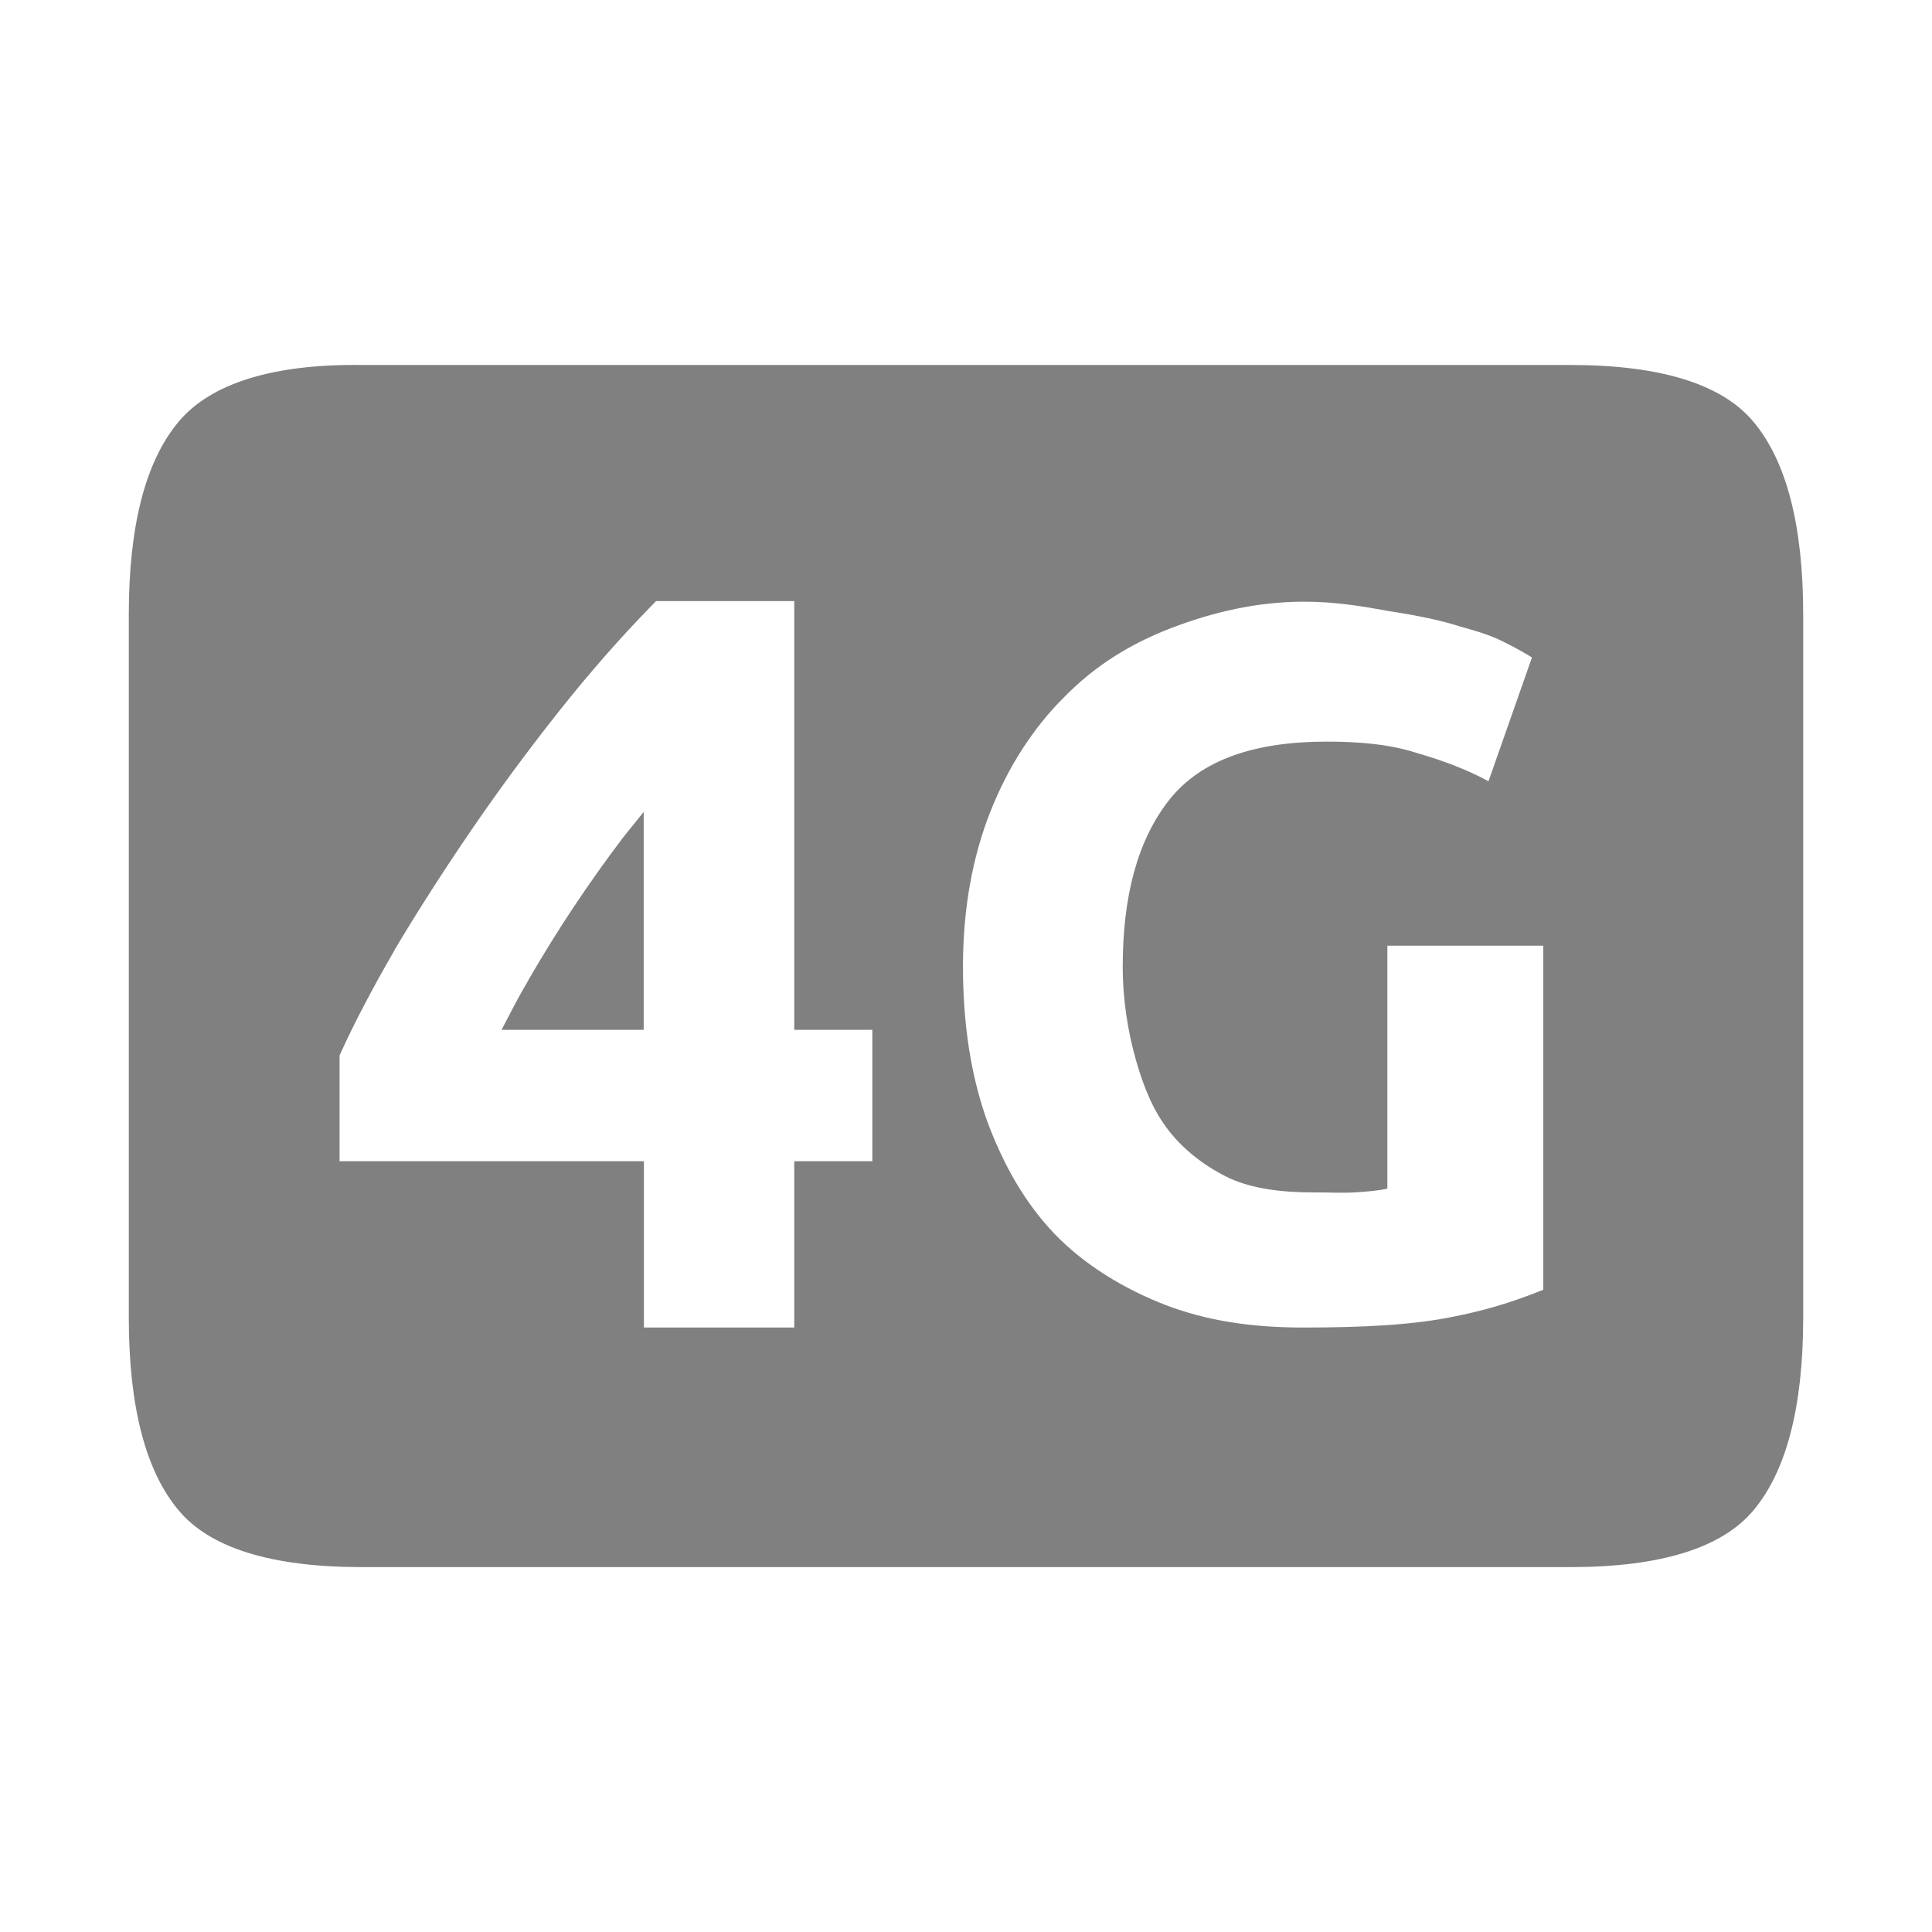
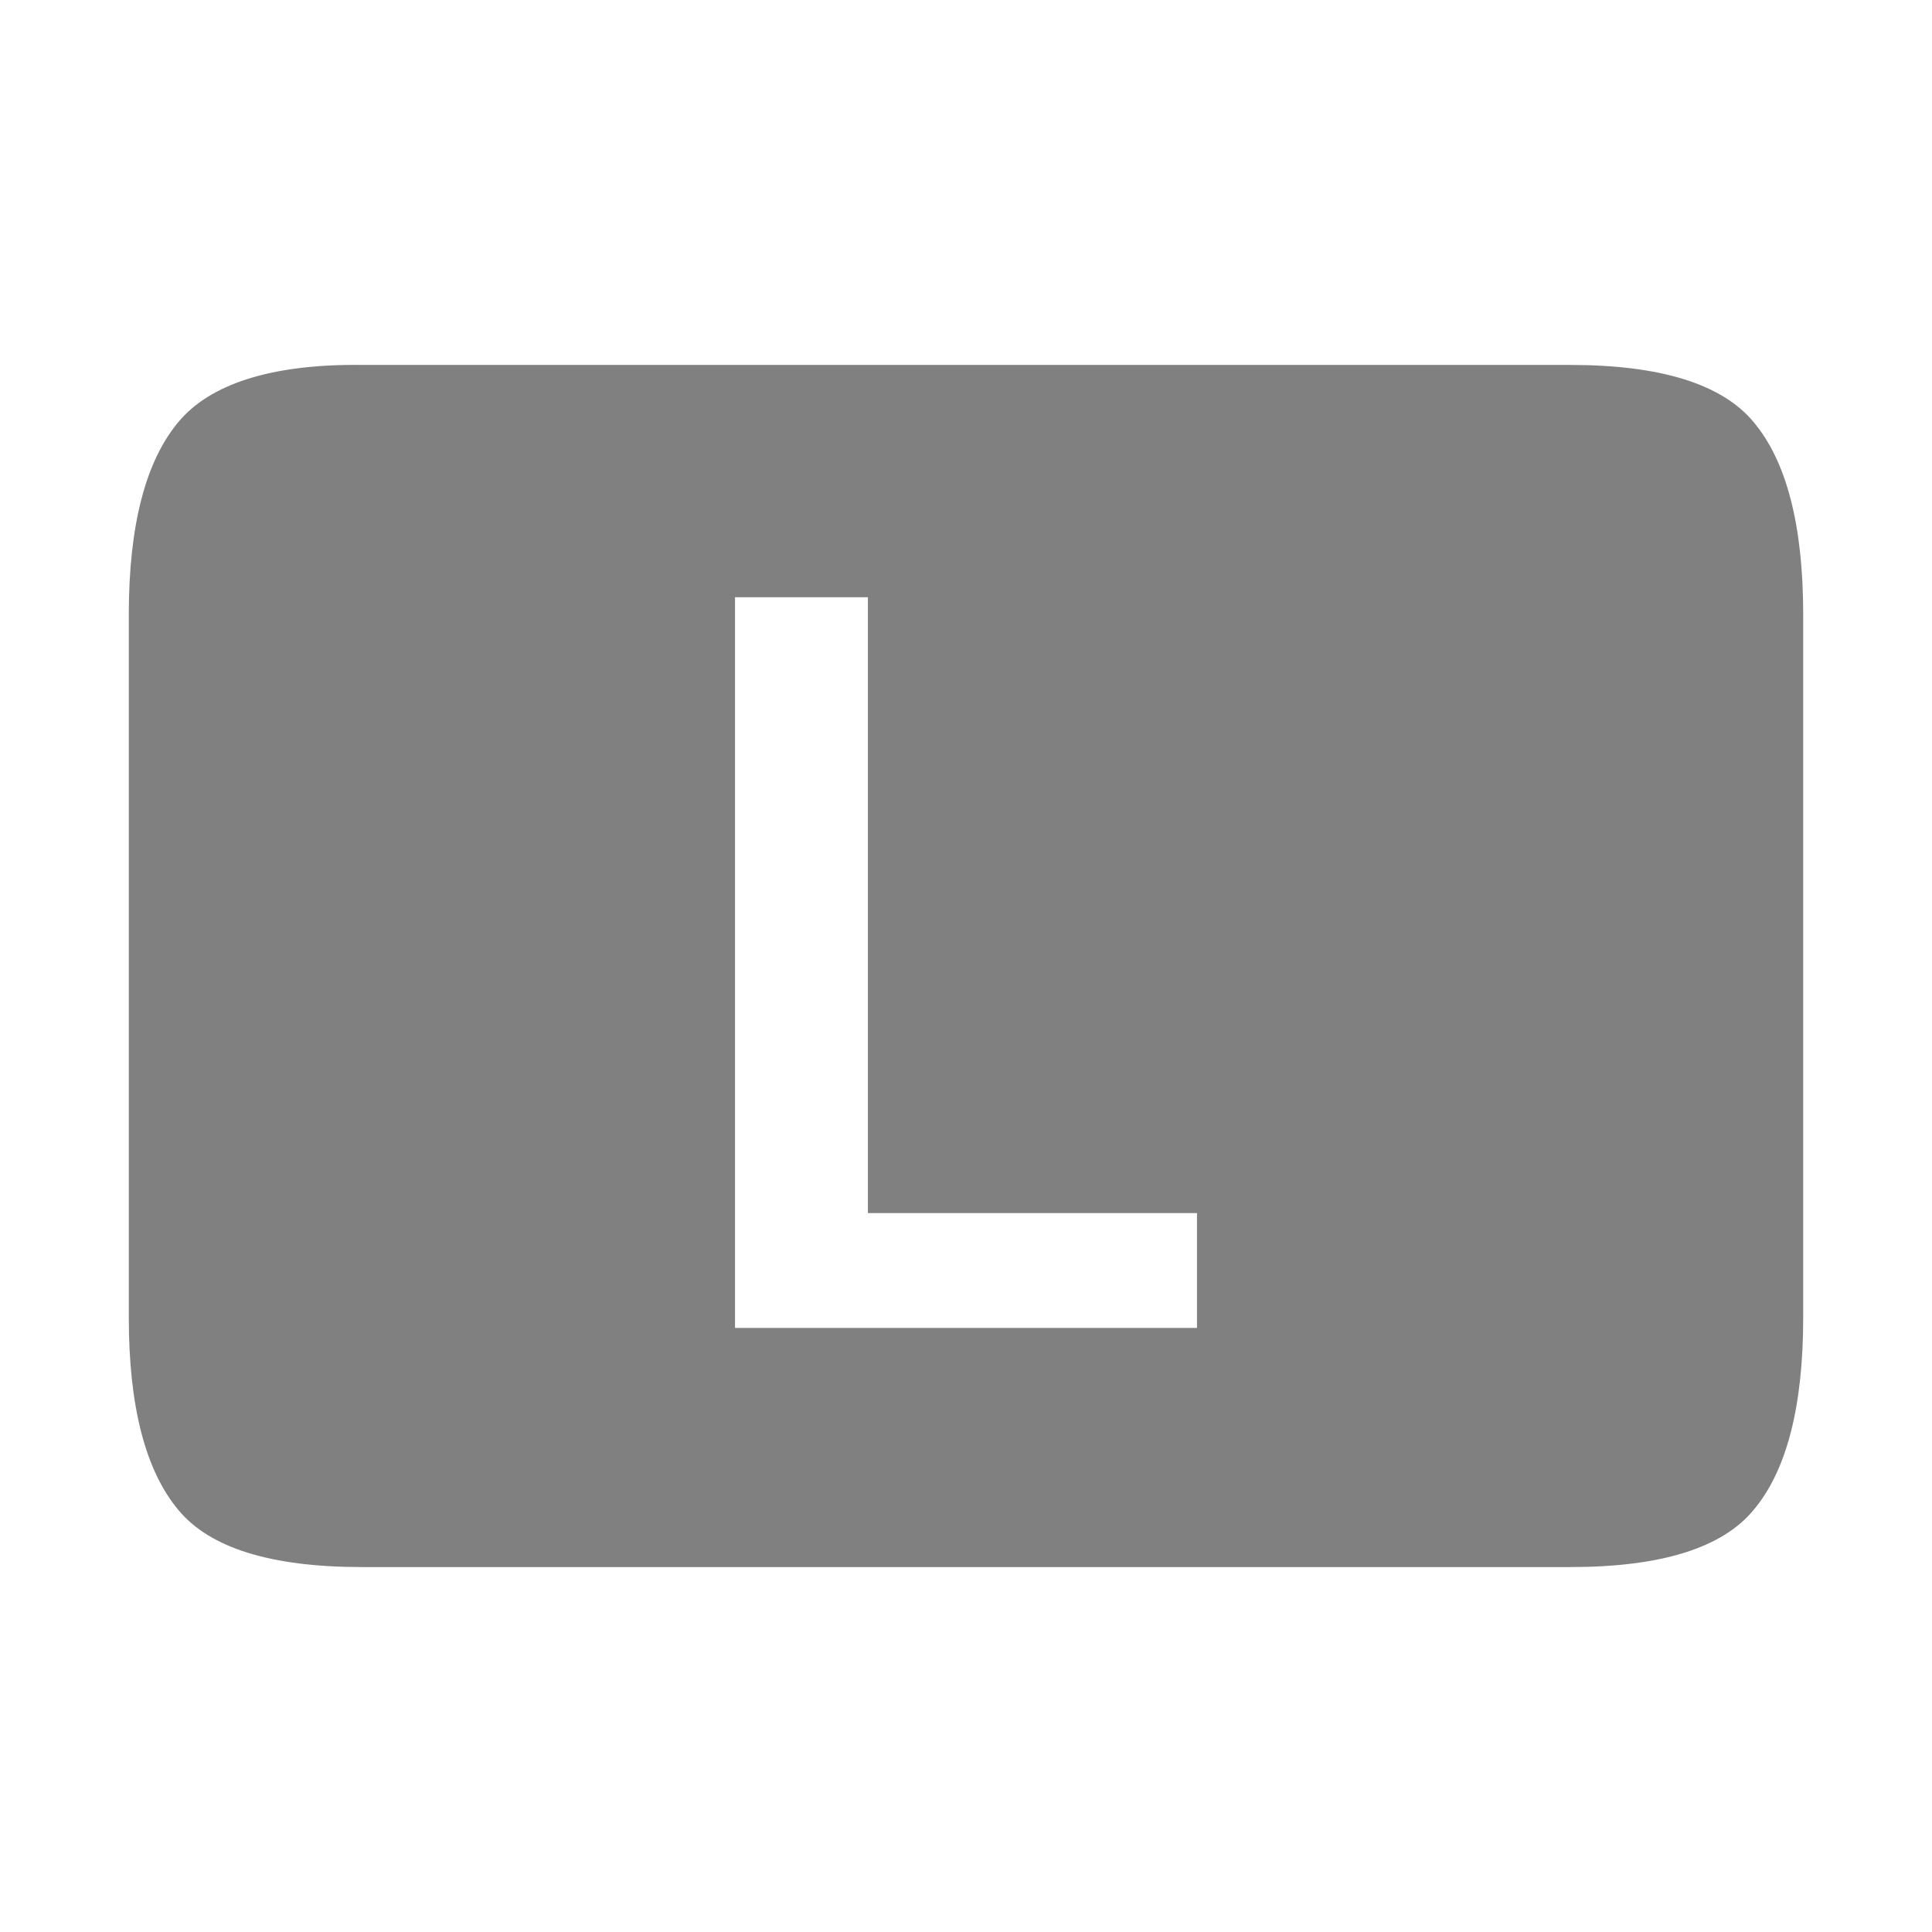
- <svg xmlns="http://www.w3.org/2000/svg" width="90" height="90" id="svg6138" version="1.1" viewBox="0 0 90 90">
-   <defs id="defs6140">
-     <clipPath id="clipPath3017-4-5" clipPathUnits="userSpaceOnUse">
-       <path id="path3019-4-1" d="m 199,186.362 0,27 39,0 0,-27 -39,0 z m 25.141,7.5 c 0.532,1e-5 0.983,0.079 1.406,0.156 0.434,0.067 0.852,0.15 1.156,0.25 0.315,0.088 0.523,0.151 0.719,0.25 0.206,0.1 0.398,0.21 0.484,0.266 l -0.719,2.047 c -0.347,-0.188 -0.732,-0.336 -1.188,-0.469 -0.445,-0.144 -0.952,-0.188 -1.484,-0.188 -1.183,2e-5 -2.077,0.294 -2.609,0.969 -0.521,0.663 -0.766,1.589 -0.766,2.75 0,0.564 0.088,1.082 0.219,1.547 0.13,0.453 0.286,0.84 0.547,1.172 0.261,0.332 0.609,0.593 1,0.781 0.391,0.177 0.869,0.234 1.391,0.234 0.282,0 0.476,0.012 0.672,0 0.206,-0.012 0.395,-0.029 0.547,-0.062 l 0,-4.016 2.578,0 0,5.688 c -0.304,0.122 -0.78,0.305 -1.453,0.438 -0.673,0.144 -1.528,0.188 -2.516,0.188 -0.847,0 -1.586,-0.11 -2.281,-0.375 -0.684,-0.265 -1.34,-0.663 -1.828,-1.172 -0.489,-0.509 -0.854,-1.15 -1.125,-1.891 -0.261,-0.741 -0.391,-1.58 -0.391,-2.531 0,-0.962 0.16,-1.822 0.453,-2.562 0.293,-0.741 0.708,-1.382 1.219,-1.891 0.51,-0.52 1.082,-0.875 1.766,-1.141 0.695,-0.265 1.421,-0.438 2.203,-0.438 z m -11.953,0.031 c 0.163,-0.012 0.353,0 0.531,0 0.659,2e-5 1.243,0.116 1.719,0.281 0.486,0.154 0.874,0.375 1.188,0.672 0.313,0.286 0.552,0.604 0.703,1 0.151,0.385 0.203,0.866 0.203,1.328 0,0.451 -0.111,0.868 -0.359,1.297 -0.249,0.418 -0.579,0.733 -1,0.953 0.584,0.242 1.046,0.578 1.359,1.062 0.324,0.473 0.469,1.047 0.469,1.719 -1e-5,0.528 -0.077,1.033 -0.25,1.484 -0.173,0.44 -0.445,0.857 -0.812,1.188 -0.367,0.319 -0.834,0.547 -1.406,0.734 -0.562,0.176 -1.222,0.25 -2,0.25 -0.292,0 -0.613,0.011 -0.938,-0.031 -0.324,-0.033 -0.651,-0.121 -0.953,-0.188 -0.303,-0.066 -0.533,-0.11 -0.781,-0.188 -0.249,-0.077 -0.469,-0.153 -0.609,-0.219 l 0.453,-2.062 c 0.281,0.121 0.661,0.248 1.094,0.391 0.443,0.132 1.024,0.219 1.672,0.219 0.746,0 1.232,-0.136 1.578,-0.422 0.346,-0.286 0.547,-0.672 0.547,-1.156 0,-0.297 -0.058,-0.536 -0.188,-0.734 -0.119,-0.209 -0.3,-0.379 -0.516,-0.5 -0.216,-0.132 -0.51,-0.268 -0.812,-0.312 -0.292,-0.055 -0.571,-0.062 -0.906,-0.062 l -0.984,0 0,-1.938 1.125,0 c 0.238,0 0.424,-0.081 0.641,-0.125 0.227,-0.044 0.468,-0.088 0.641,-0.188 0.173,-0.11 0.293,-0.261 0.391,-0.438 0.108,-0.187 0.125,-0.428 0.125,-0.703 0,-0.209 -0.039,-0.377 -0.125,-0.531 -0.086,-0.154 -0.188,-0.276 -0.328,-0.375 -0.13,-0.099 -0.238,-0.19 -0.422,-0.234 -0.173,-0.055 -0.363,-0.062 -0.547,-0.062 -0.465,3e-5 -0.944,0.06 -1.344,0.203 -0.389,0.143 -0.738,0.322 -1.062,0.531 l -0.844,-1.828 c 0.173,-0.11 0.382,-0.176 0.609,-0.297 0.238,-0.121 0.469,-0.245 0.75,-0.344 0.281,-0.099 0.593,-0.215 0.906,-0.281 0.162,-0.033 0.322,-0.083 0.484,-0.094 z" style="color:#000000;fill:#ff00ff;fill-opacity:1;fill-rule:nonzero;stroke:none;stroke-width:6;marker:none;visibility:visible;display:inline;overflow:visible;enable-background:accumulate" />
+ <svg xmlns="http://www.w3.org/2000/svg" height="90" viewBox="0 0 90 90" width="90" version="1.1">
+   <defs>
+     <clipPath id="a" clipPathUnits="userSpaceOnUse">
+       <path d="m199 186.4v27h39v-27h-39zm25.14 7.5c0.532 0 0.983 0.079 1.406 0.156 0.434 0.067 0.852 0.15 1.156 0.25 0.315 0.088 0.523 0.15 0.719 0.25 0.206 0.1 0.398 0.21 0.484 0.266l-0.719 2.047c-0.347-0.188-0.732-0.336-1.188-0.469-0.445-0.144-0.952-0.188-1.484-0.188-1.183 0-2.077 0.294-2.609 0.969-0.521 0.663-0.766 1.589-0.766 2.75 0 0.564 0.088 1.082 0.219 1.547 0.13 0.453 0.286 0.84 0.547 1.172 0.261 0.332 0.609 0.593 1 0.781 0.391 0.177 0.87 0.234 1.391 0.234 0.282 0 0.476 0.012 0.672 0 0.206-0.012 0.395-0.029 0.547-0.062v-4.016h2.578v5.688c-0.304 0.122-0.78 0.305-1.453 0.438-0.673 0.144-1.528 0.188-2.516 0.188-0.847 0-1.586-0.11-2.281-0.375-0.684-0.265-1.34-0.663-1.828-1.172-0.489-0.509-0.854-1.15-1.125-1.891-0.261-0.741-0.391-1.58-0.391-2.531 0-0.962 0.16-1.822 0.453-2.562 0.293-0.741 0.708-1.382 1.219-1.891 0.51-0.52 1.082-0.875 1.766-1.141 0.695-0.265 1.421-0.438 2.203-0.438zm-11.95 0.031c0.163-0.012 0.353 0 0.531 0 0.659 0 1.243 0.116 1.719 0.281 0.486 0.154 0.874 0.375 1.188 0.672 0.313 0.286 0.552 0.604 0.703 1 0.151 0.385 0.203 0.866 0.203 1.328 0 0.451-0.111 0.868-0.359 1.297-0.249 0.418-0.579 0.733-1 0.953 0.584 0.242 1.046 0.578 1.359 1.062 0.324 0.473 0.469 1.047 0.469 1.719-0 0.528-0.077 1.033-0.25 1.484-0.173 0.44-0.445 0.857-0.812 1.188-0.367 0.319-0.834 0.547-1.406 0.734-0.562 0.176-1.222 0.25-2 0.25-0.292 0-0.613 0.011-0.938-0.031-0.324-0.033-0.65-0.121-0.953-0.188-0.303-0.066-0.533-0.11-0.781-0.188-0.249-0.077-0.469-0.153-0.609-0.219l0.453-2.062c0.281 0.121 0.661 0.247 1.094 0.391 0.443 0.132 1.024 0.219 1.672 0.219 0.746 0 1.232-0.136 1.578-0.422 0.346-0.286 0.547-0.672 0.547-1.156 0-0.297-0.058-0.536-0.188-0.734-0.119-0.209-0.299-0.379-0.516-0.5-0.216-0.132-0.51-0.269-0.812-0.312-0.292-0.055-0.571-0.062-0.906-0.062h-0.984v-1.938h1.125c0.238 0 0.424-0.081 0.641-0.125 0.227-0.044 0.468-0.088 0.641-0.188 0.173-0.11 0.293-0.261 0.391-0.438 0.108-0.187 0.125-0.428 0.125-0.703 0-0.209-0.039-0.377-0.125-0.531-0.086-0.154-0.188-0.276-0.328-0.375-0.13-0.099-0.238-0.19-0.422-0.234-0.173-0.055-0.363-0.062-0.547-0.062-0.465 0-0.944 0.06-1.344 0.203-0.389 0.143-0.738 0.322-1.062 0.531l-0.844-1.828c0.173-0.11 0.382-0.176 0.609-0.297 0.238-0.121 0.469-0.245 0.75-0.344 0.281-0.099 0.593-0.215 0.906-0.281 0.162-0.033 0.322-0.083 0.484-0.094z" style="color:#000000;fill:#f0f" />
    </clipPath>
  </defs>
-   <g id="layer1" transform="translate(-283.5714,-358.7907)">
-     <g transform="translate(169.5714,223.4282)" id="g5937" />
-     <g id="g6498" transform="translate(-810.4286,-289.5715)">
-       <path style="font-size:15px;font-style:normal;font-variant:normal;font-weight:normal;font-stretch:normal;text-align:center;line-height:125%;letter-spacing:0px;word-spacing:0px;writing-mode:lr-tb;text-anchor:middle;fill:#808080;fill-opacity:1;stroke:none;font-family:Ubuntu;-inkscape-font-specification:Ubuntu" d="M 16.855 17.002 C 12.623 16.949 9.778 17.899 8.318 19.65 C 6.786 21.475 6 24.469 6 28.629 L 6 61.375 C 6 65.535 6.786 68.529 8.318 70.354 C 9.778 72.105 12.623 73.002 16.855 73.002 L 73.146 73.002 C 77.379 73.002 80.224 72.105 81.684 70.354 C 83.216 68.529 84 65.535 84 61.375 L 84 28.629 C 84 24.469 83.216 21.475 81.684 19.65 C 80.224 17.899 77.379 17.002 73.146 17.002 L 16.855 17.002 z M 30.564 28 L 30.57 28 L 36.25 28 L 37 28 L 37 47.973 L 40.637 47.973 L 40.637 54.094 L 37 54.094 L 37 61.84 L 29.996 61.84 L 29.996 54.094 L 15.818 54.094 L 15.818 49.168 L 15.885 49.021 C 16.52 47.622 17.356 46.031 18.391 44.242 L 18.391 44.236 L 18.391 44.232 C 19.456 42.445 20.629 40.613 21.912 38.734 C 23.197 36.853 24.559 35.002 26 33.184 C 27.445 31.361 28.893 29.708 30.344 28.225 L 30.564 28 z M 60.754 28.029 C 62.253 28.029 63.524 28.253 64.717 28.471 C 65.941 28.658 67.118 28.891 67.975 29.172 C 68.862 29.421 69.449 29.599 70 29.879 C 70.581 30.159 71.12 30.471 71.365 30.627 L 69.34 36.393 C 68.361 35.863 67.279 35.448 65.994 35.074 C 64.74 34.669 63.31 34.547 61.811 34.547 C 58.476 34.547 55.956 35.375 54.457 37.275 C 52.989 39.145 52.301 41.754 52.301 45.025 C 52.301 46.614 52.548 48.074 52.916 49.383 C 53.283 50.66 53.723 51.749 54.457 52.684 C 55.191 53.618 56.174 54.357 57.275 54.887 C 58.377 55.385 59.725 55.547 61.193 55.547 C 61.989 55.547 62.537 55.581 63.088 55.547 C 63.669 55.513 64.201 55.466 64.629 55.371 L 64.629 44.055 L 71.893 44.055 L 71.893 60.08 C 71.036 60.423 69.696 60.942 67.799 61.316 C 65.902 61.721 63.493 61.842 60.709 61.842 C 58.323 61.842 56.239 61.535 54.281 60.787 C 52.354 60.039 50.508 58.918 49.131 57.484 C 47.754 56.051 46.726 54.246 45.961 52.158 C 45.227 50.071 44.859 47.705 44.859 45.025 C 44.859 42.315 45.311 39.892 46.137 37.805 C 46.963 35.717 48.132 33.91 49.57 32.477 C 51.008 31.012 52.618 30.01 54.545 29.262 C 56.503 28.514 58.551 28.029 60.754 28.029 z M 29.982 37.828 C 29.649 38.243 29.333 38.623 28.988 39.061 L 28.998 39.051 C 28.23 40.065 27.476 41.124 26.738 42.232 C 26.001 43.339 25.295 44.478 24.619 45.646 L 24.619 45.65 L 24.619 45.654 C 24.159 46.428 23.767 47.2 23.365 47.973 L 29.986 47.973 L 29.986 37.828 L 29.982 37.828 z " transform="translate(1094,648.3622)" id="path4120" />
-       <rect style="fill:none;stroke:none" id="rect5911" width="90" height="90" x="1094" y="648.362" />
-       <path transform="matrix(2,0,0,2,702,293.6379)" style="fill:#cccccc;fill-opacity:1;stroke:none;display:none" d="m 213.5,189.362 c -9,0 -10,0 -10,6 l 0,9 c 0,6 1,6 10,6 l 10,0 c 9,0 10,0 10,-6 l 0,-9 c 0,-6 -1,-6 -10,-6 z" id="path5921-7" clip-path="url(#clipPath3017-4-5)" />
+   <g transform="translate(-283.6 -358.8)">
+     <g transform="translate(-810.4 -289.6)">
+       <path style="fill:#808080" d="m16.86 17c-4.24-0.05-7.082 0.9-8.542 2.65-1.532 1.82-2.318 4.82-2.318 8.98v32.75c0 4.16 0.786 7.15 2.318 8.97 1.46 1.76 4.302 2.65 8.542 2.65h56.29c4.23 0 7.07-0.89 8.53-2.65 1.54-1.82 2.32-4.81 2.32-8.97v-32.75c0-4.16-0.78-7.16-2.32-8.98-1.46-1.75-4.3-2.65-8.53-2.65h-56.29zm17.38 10.82h6.19v28.69h15.33v5.35h-21.52v-34.04z" transform="translate(1094 648.4)" />
+       <rect style="fill:none" height="90" width="90" y="648.4" x="1094" />
+       <path style="fill:#ccc;display:none" d="m213.5 189.4c-9 0-10 0-10 6v9c0 6 1 6 10 6h10c9 0 10 0 10-6v-9c0-6-1-6-10-6z" clip-path="url(#a)" transform="matrix(2 0 0 2 702 293.6)" />
    </g>
  </g>
</svg>
